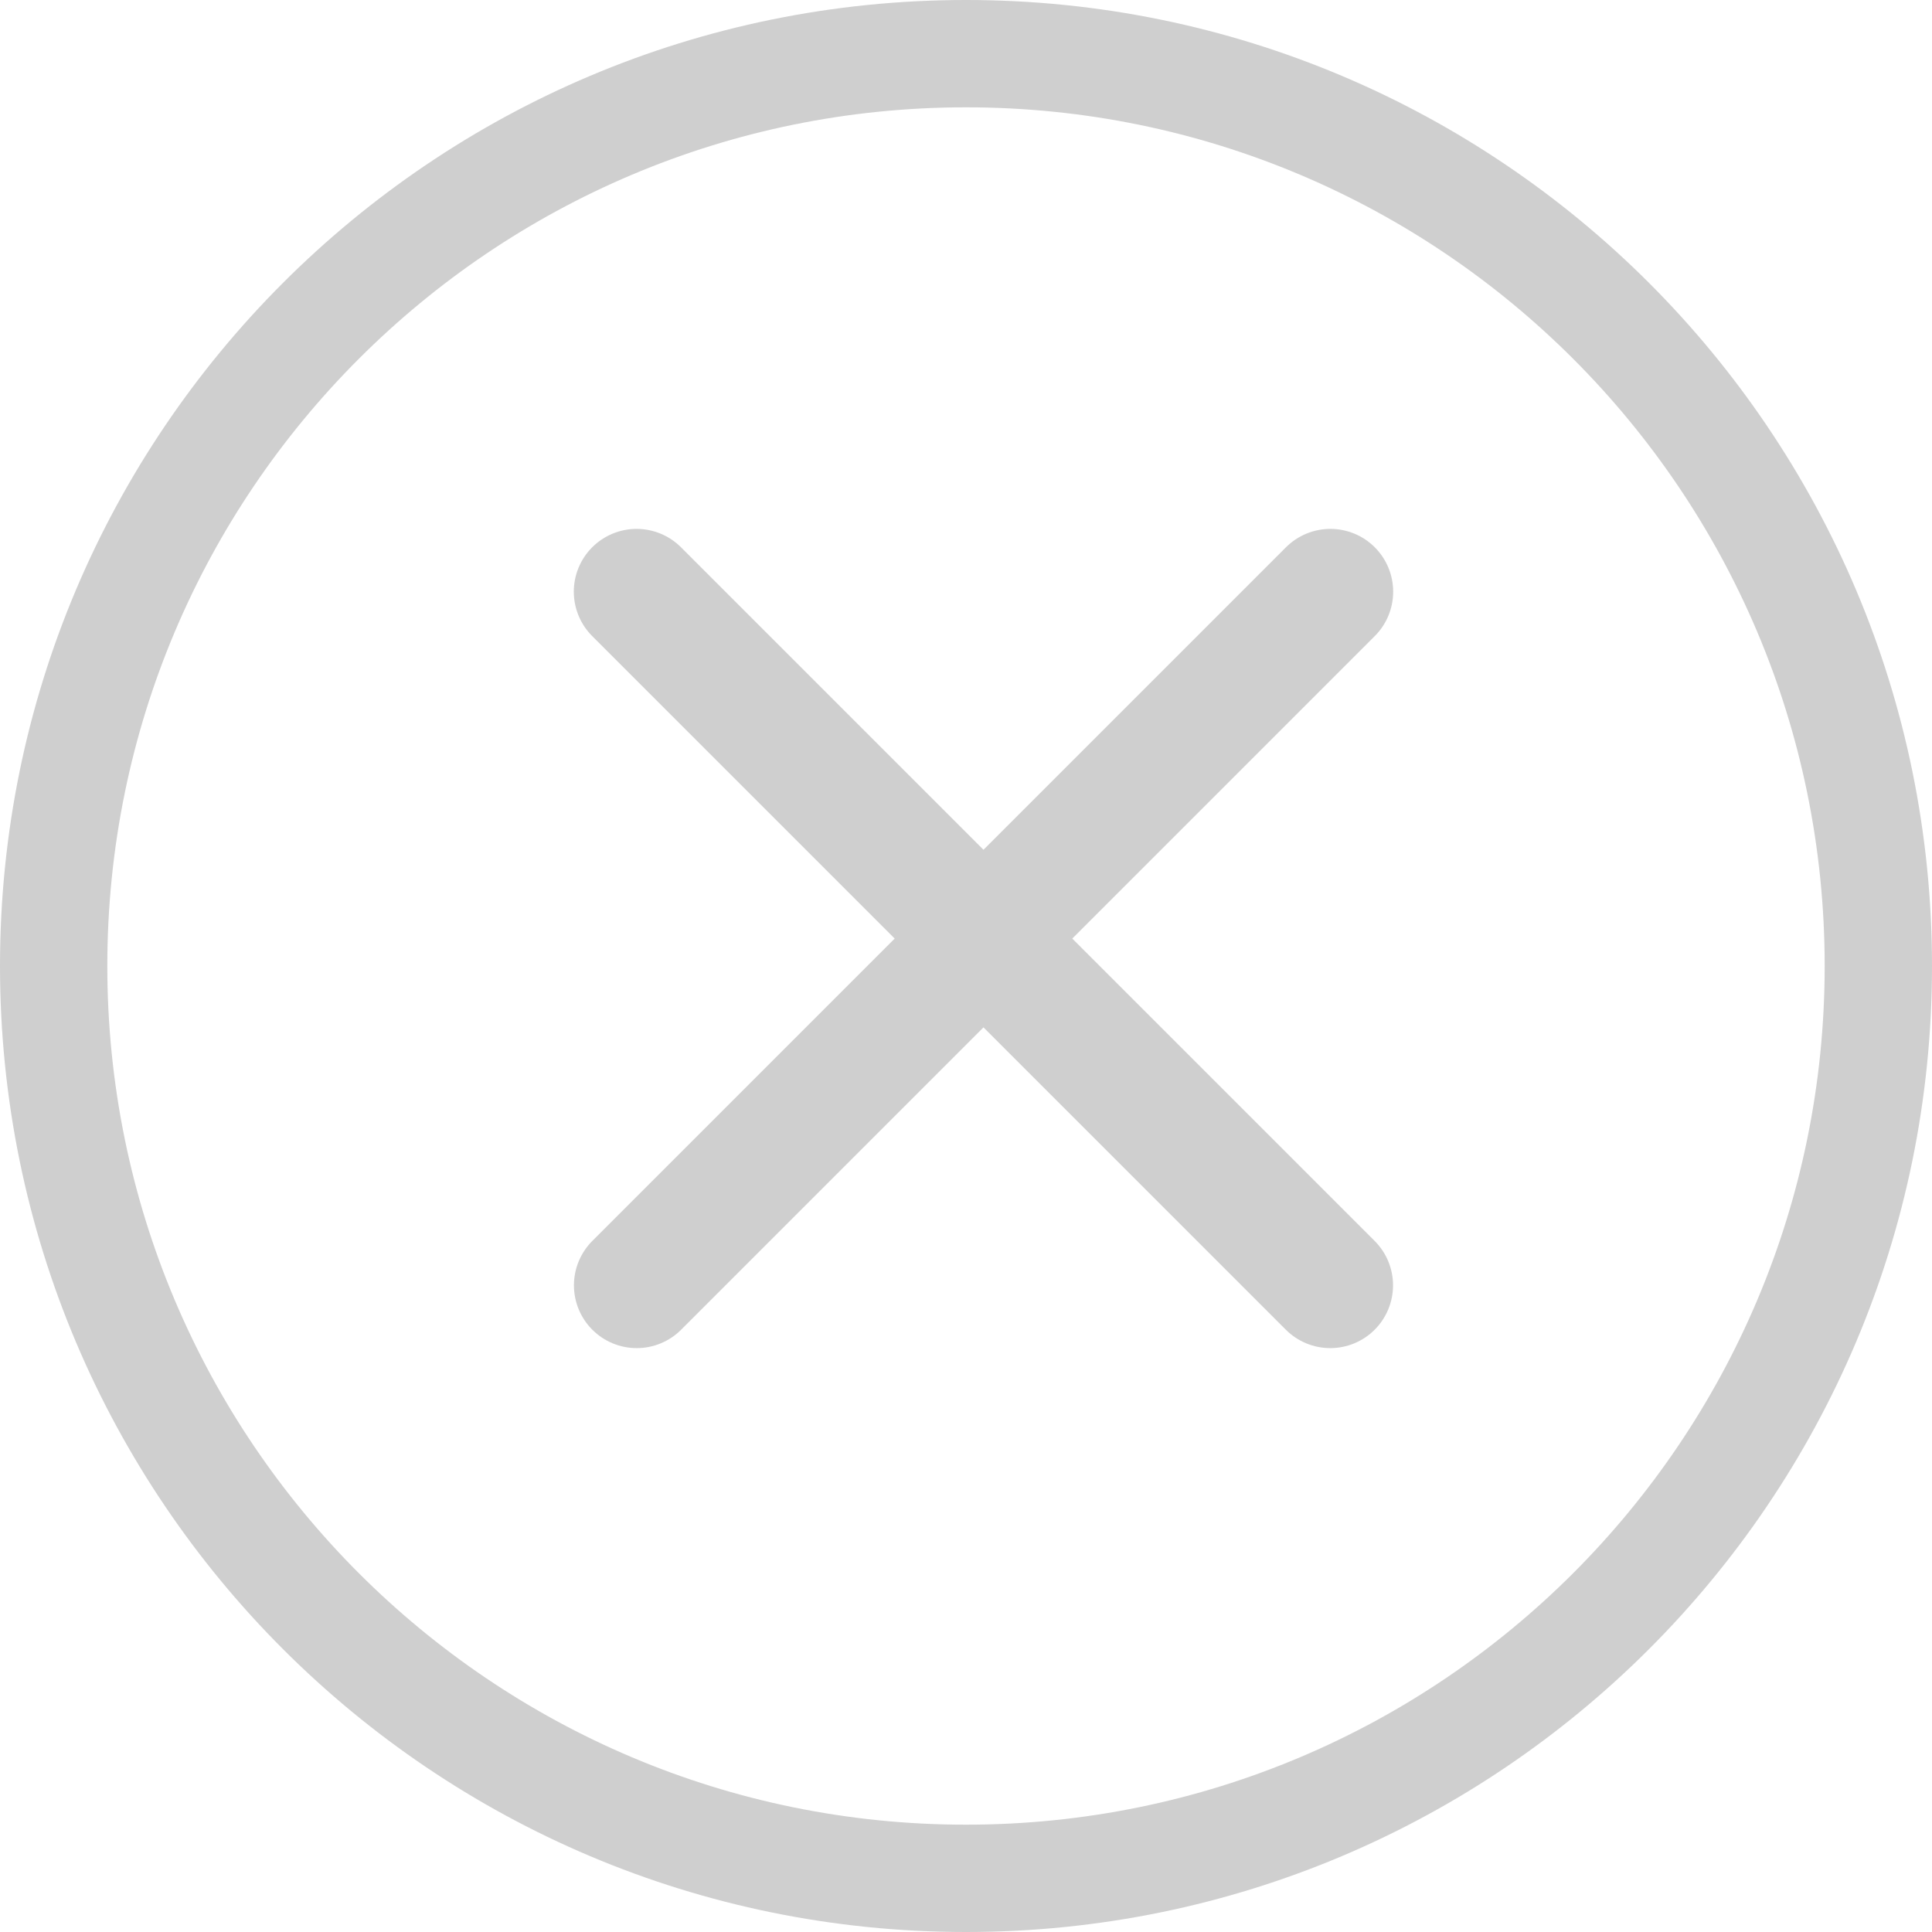
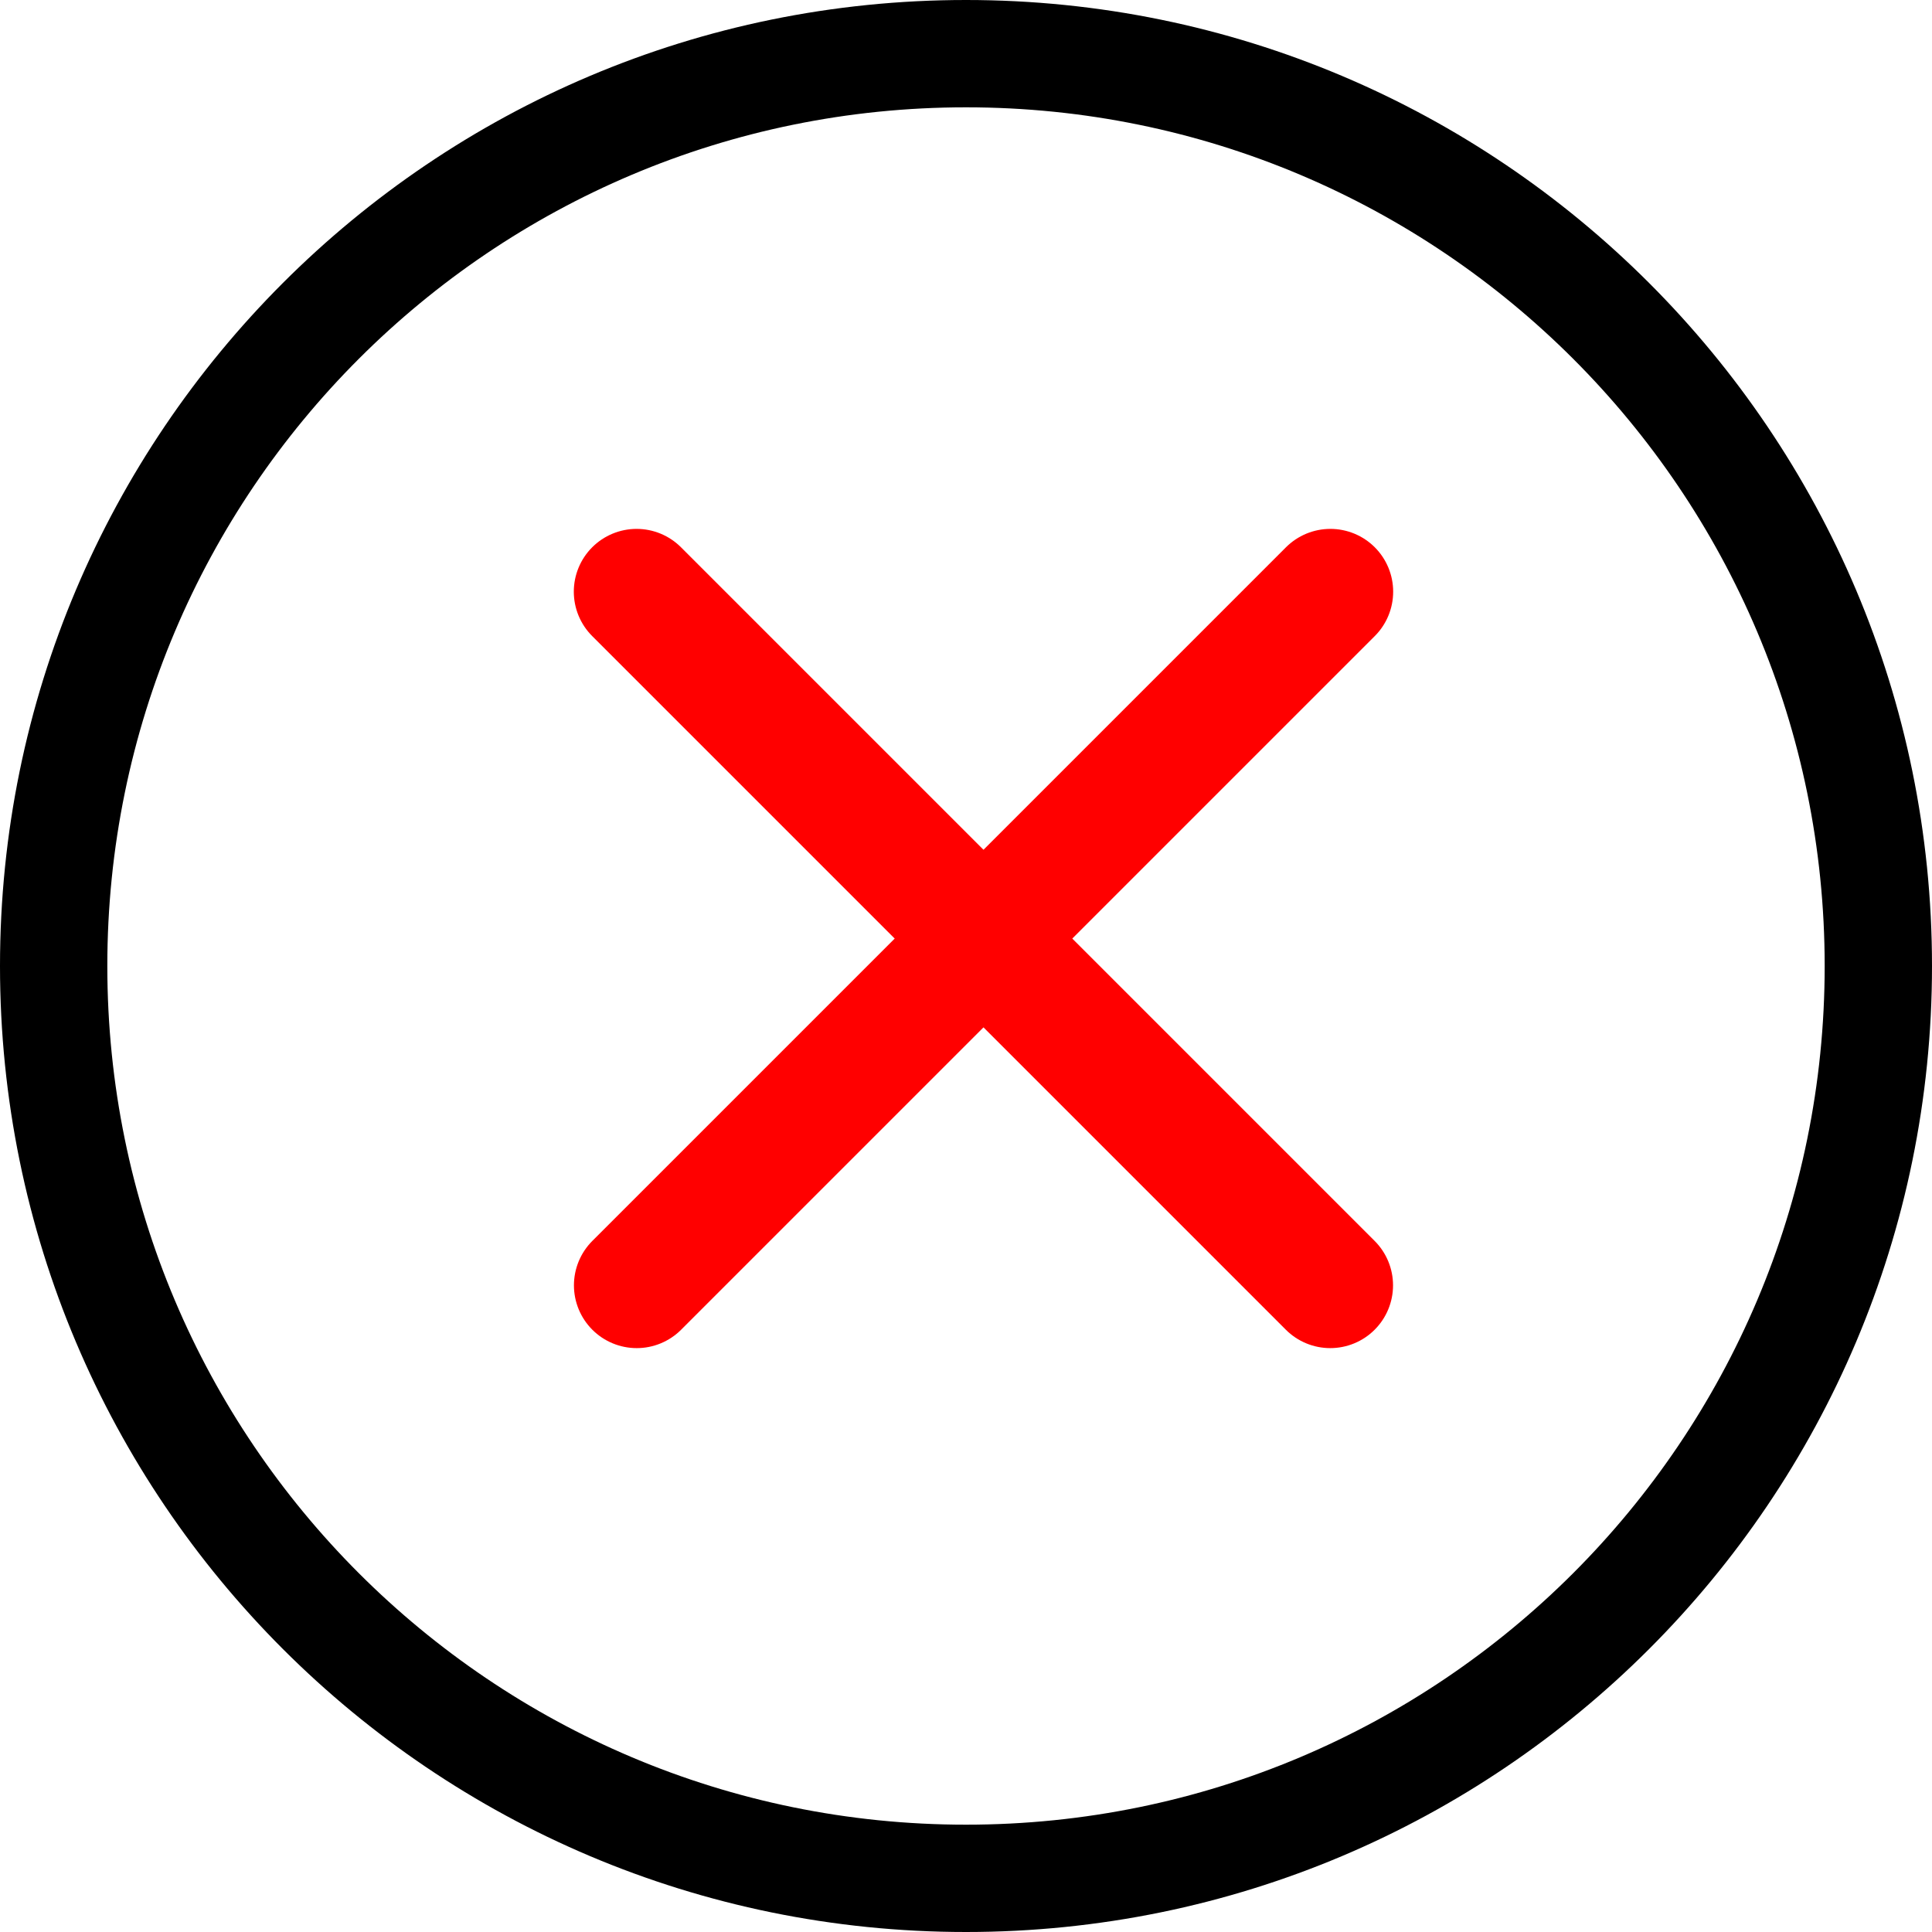
<svg xmlns="http://www.w3.org/2000/svg" width="20" height="20" viewBox="0 0 20 20">
  <defs>
    <style>
      .cls-1 {
-         fill: #cfcfcf;
+         fill: ;
      }

      .cls-2 {
        fill: none;
-         stroke: #cfcfcf;
+         stroke: red;
        stroke-linecap: round;
        stroke-width: 1.3px;
      }
    </style>
  </defs>
  <g id="取消" transform="translate(-285 -820)">
    <path id="取消-2" data-name="取消" class="cls-1" d="M10,18.889A8.889,8.889,0,1,1,18.889,10,8.889,8.889,0,0,1,10,18.889M10,0A10,10,0,1,0,20,10,10,10,0,0,0,10,0" transform="translate(285 820)" />
    <path id="取消-3" data-name="取消" class="cls-2" d="M0,0H10.155" transform="translate(291.59 826.125) rotate(45)" />
    <path id="取消-4" data-name="取消" class="cls-2" d="M0,0H10.155" transform="translate(298.772 826.125) rotate(135)" />
  </g>
</svg>
